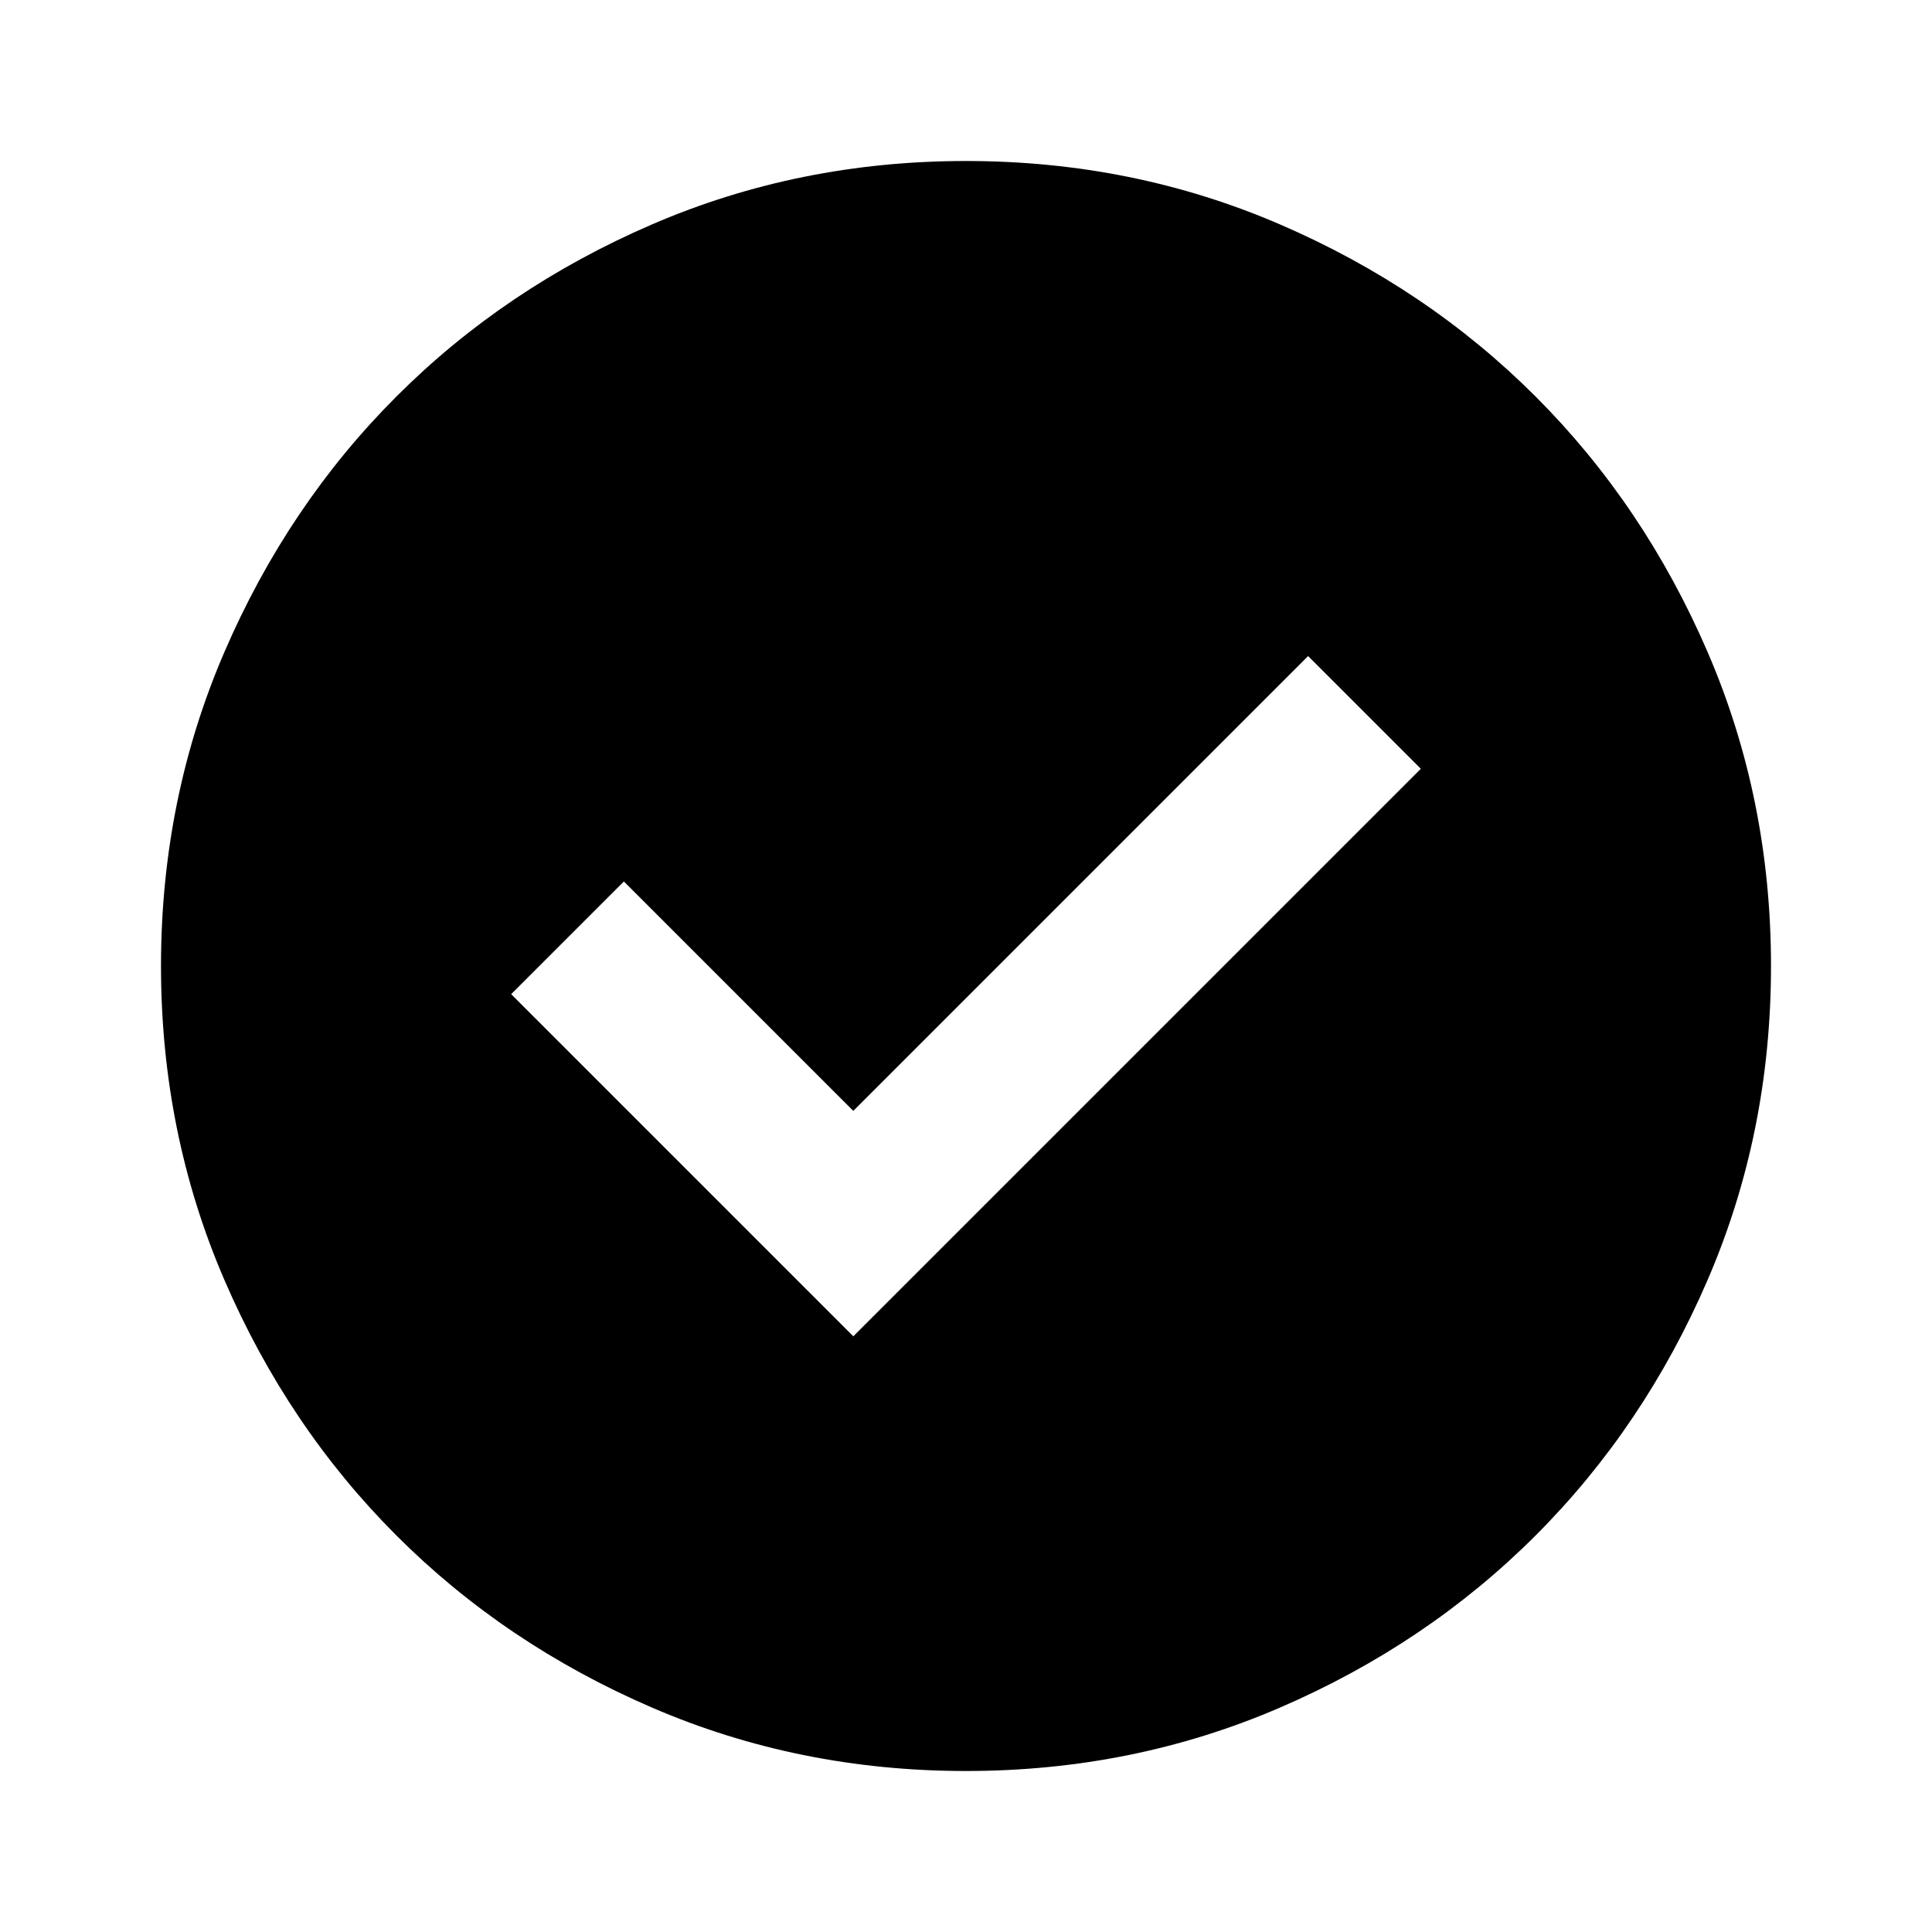
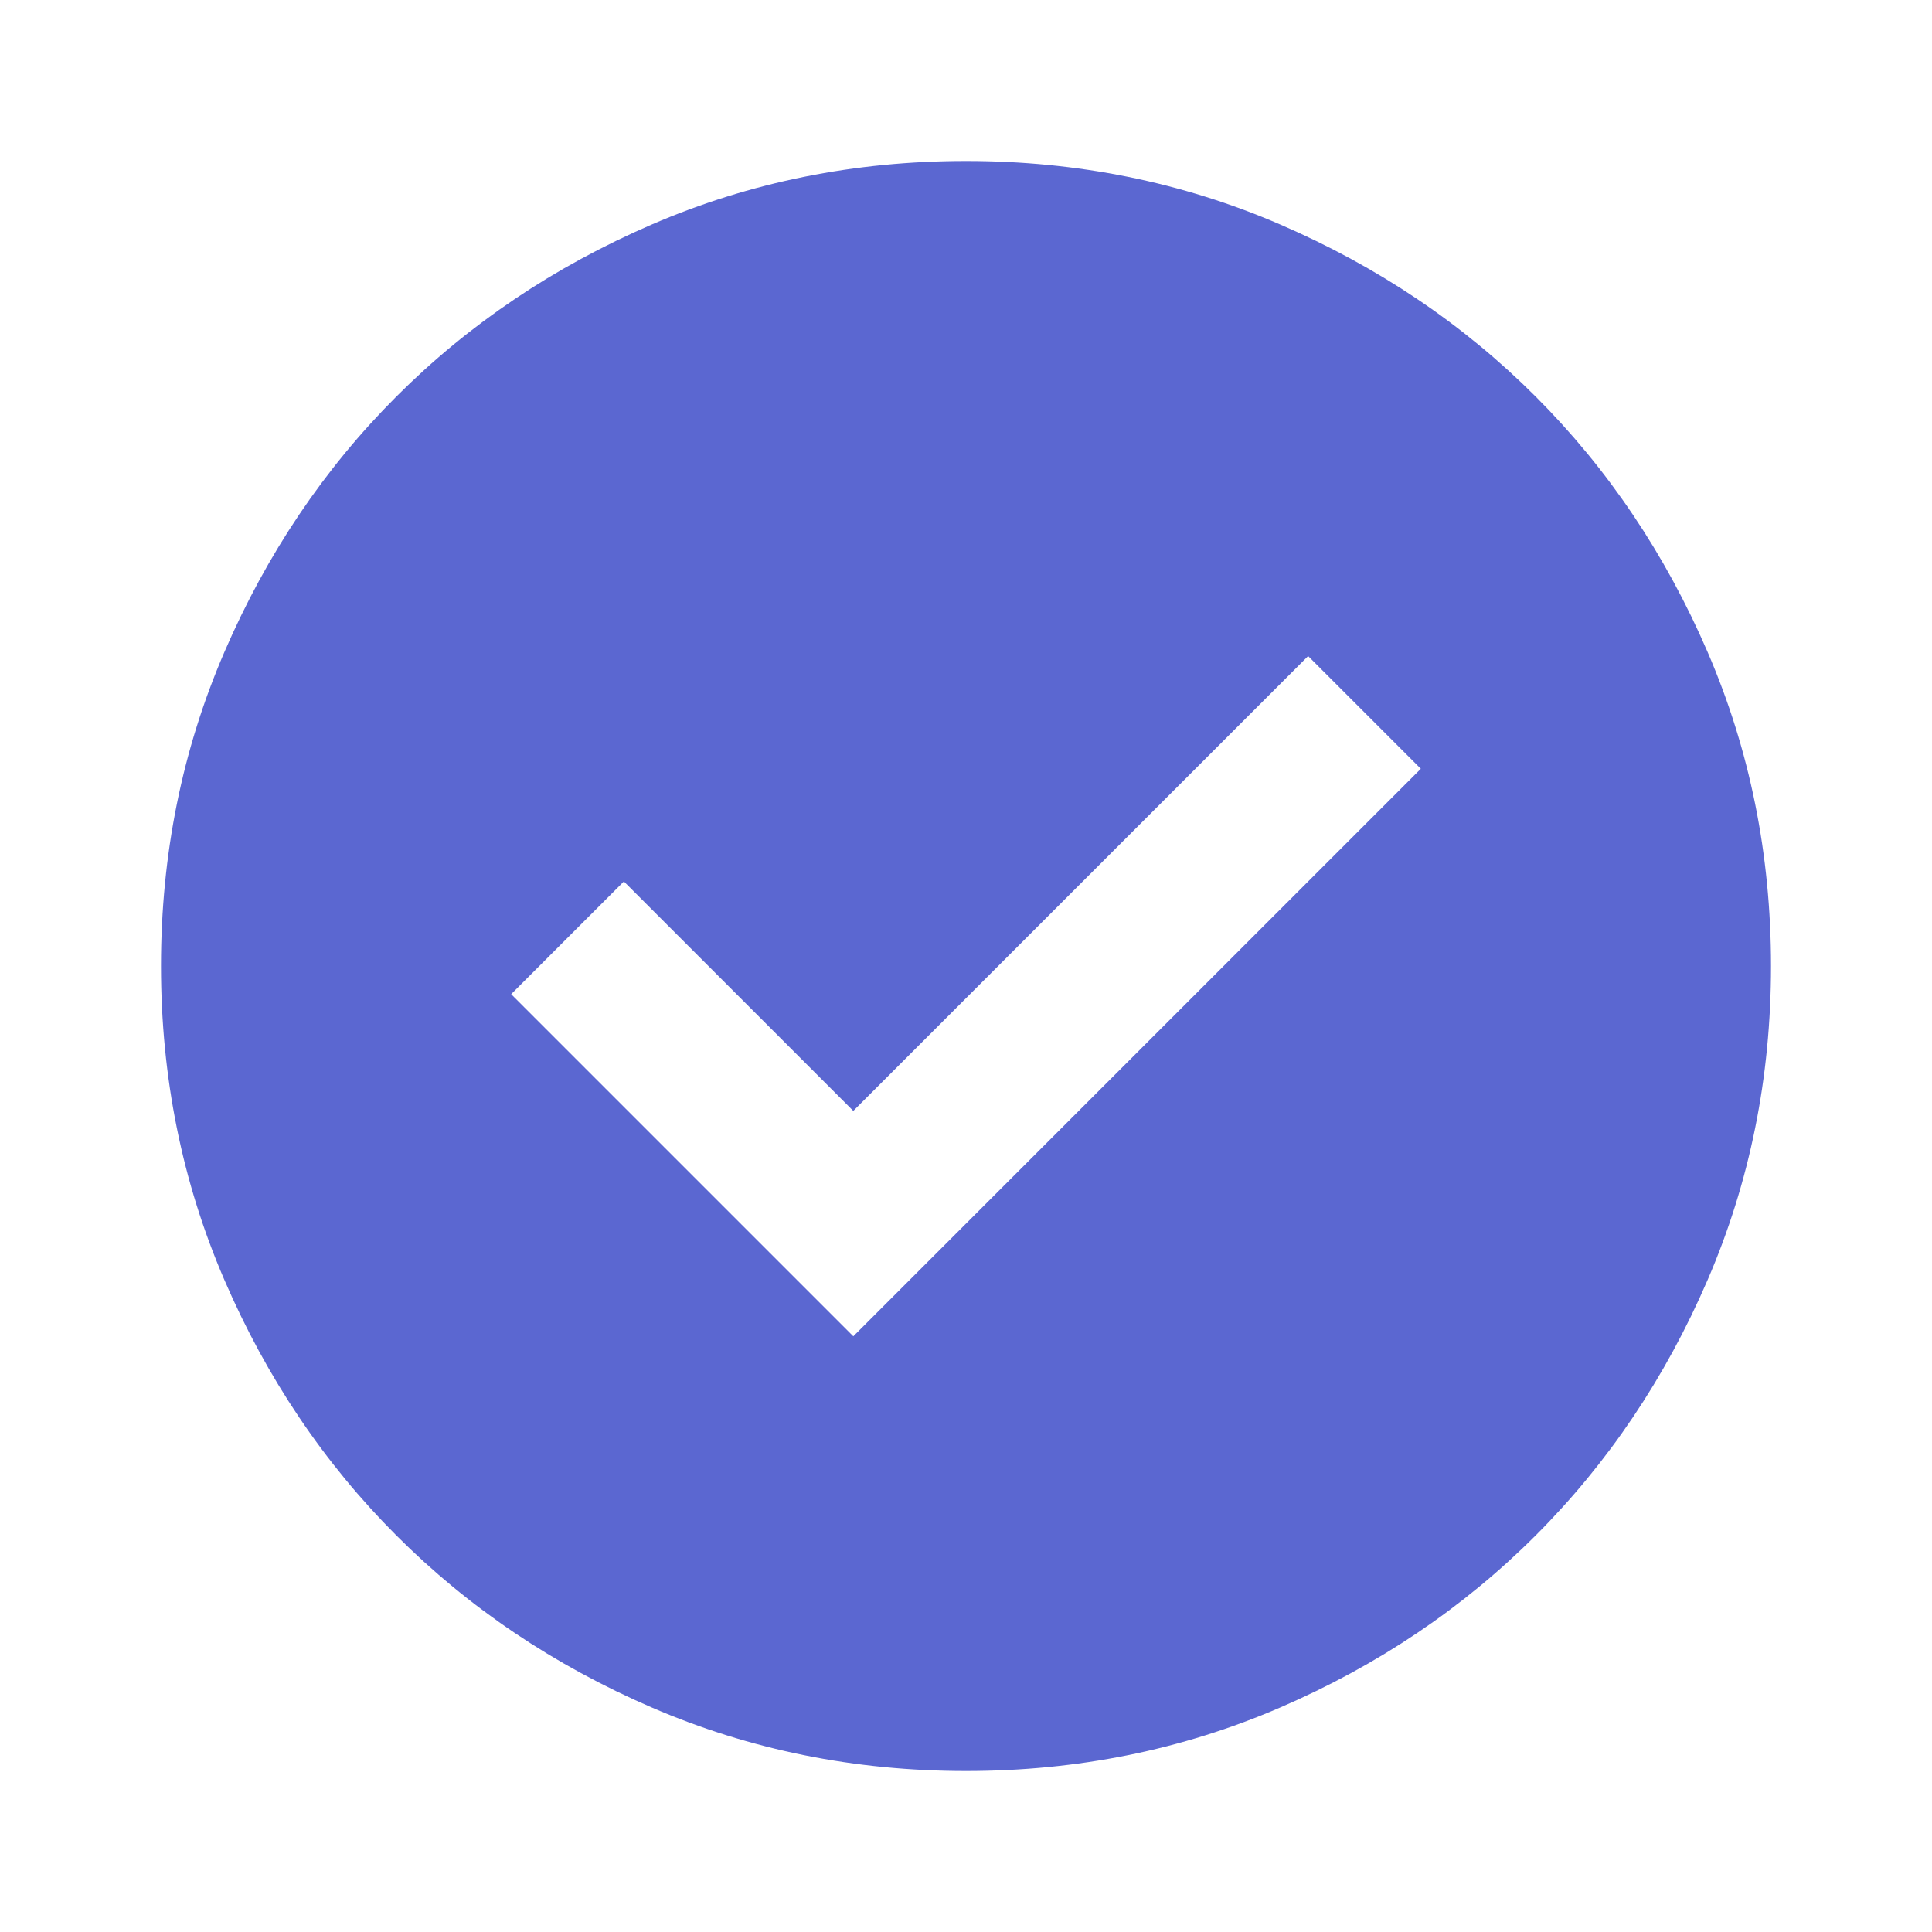
- <svg xmlns="http://www.w3.org/2000/svg" height="24" viewBox="0 -960 960 960" width="24">
-   <path d="m424-296 282-282-56-56-226 226-114-114-56 56 170 170Zm56 216q-83 0-156-31.5T197-197q-54-54-85.5-127T80-480q0-83 31.5-156T197-763q54-54 127-85.5T480-880q83 0 156 31.5T763-763q54 54 85.5 127T880-480q0 83-31.5 156T763-197q-54 54-127 85.5T480-80Z" />
+ <svg xmlns="http://www.w3.org/2000/svg" height="20" viewBox="0 -960 960 960" width="20">
+   <path fill="#5b67d1" d="m424-296 282-282-56-56-226 226-114-114-56 56 170 170Zm56 216q-83 0-156-31.5T197-197q-54-54-85.5-127T80-480q0-83 31.5-156T197-763q54-54 127-85.5T480-880q83 0 156 31.5T763-763q54 54 85.5 127T880-480q0 83-31.5 156T763-197q-54 54-127 85.5T480-80Z" />
</svg>
